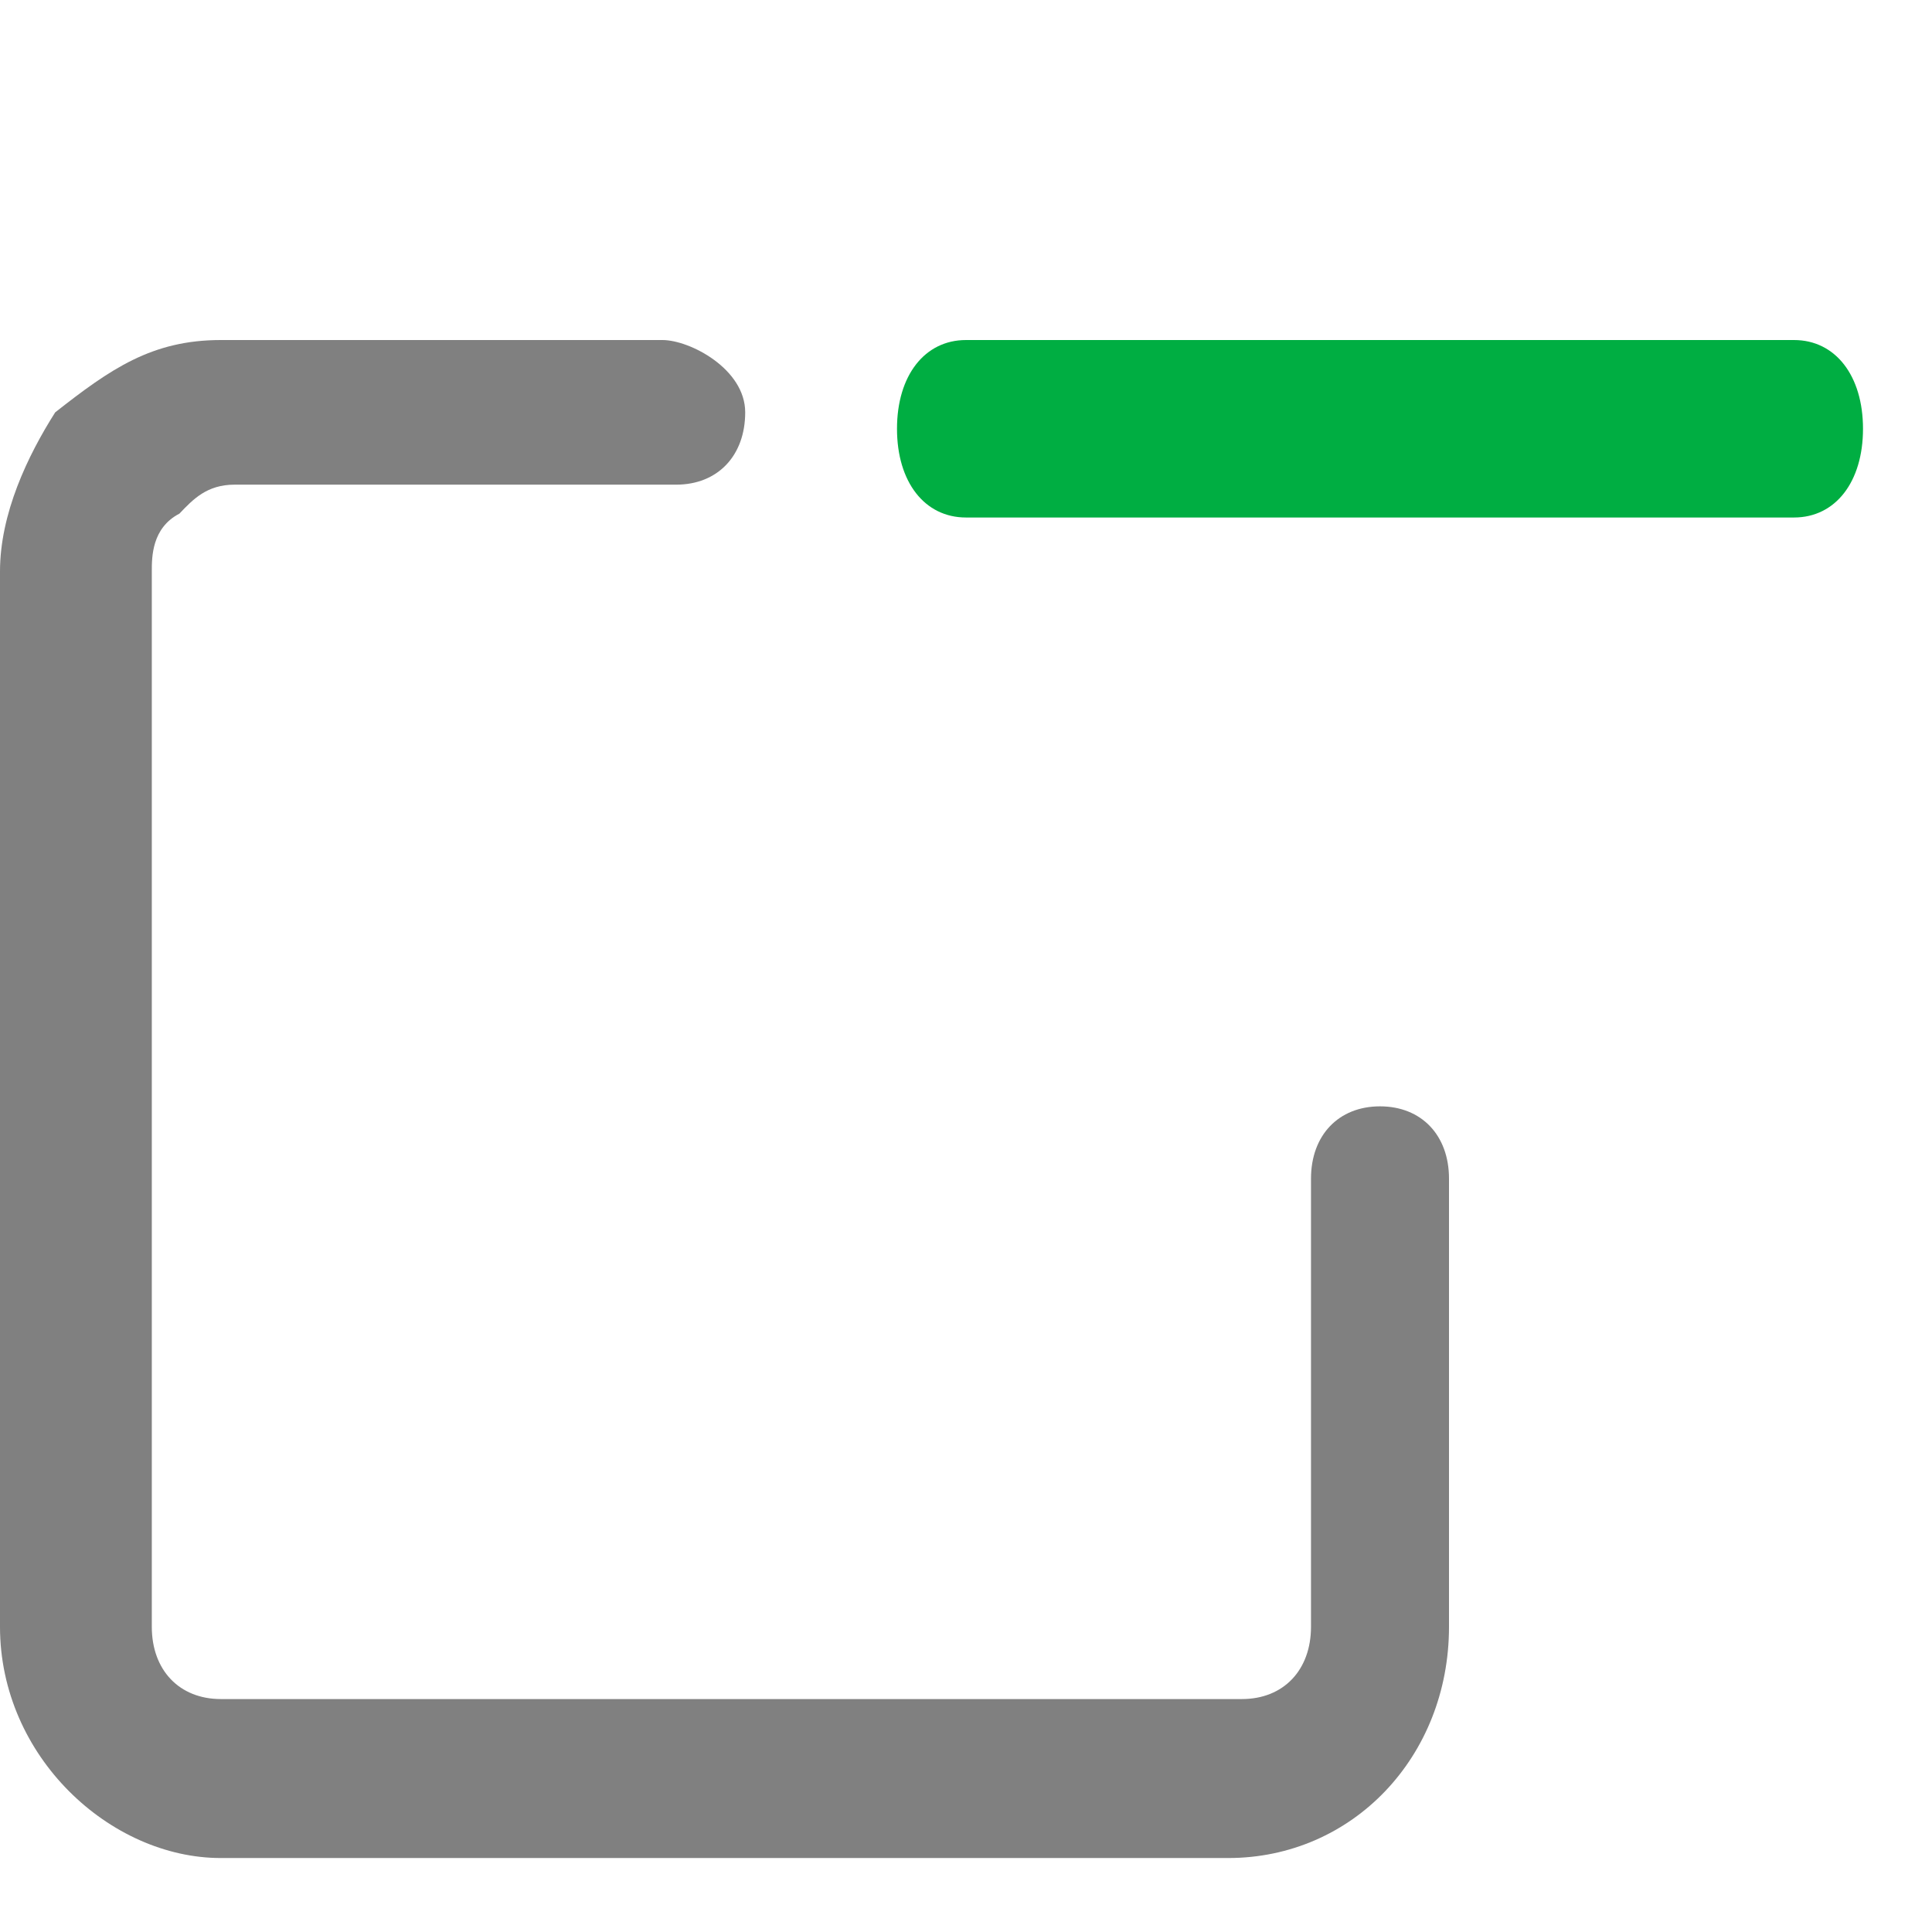
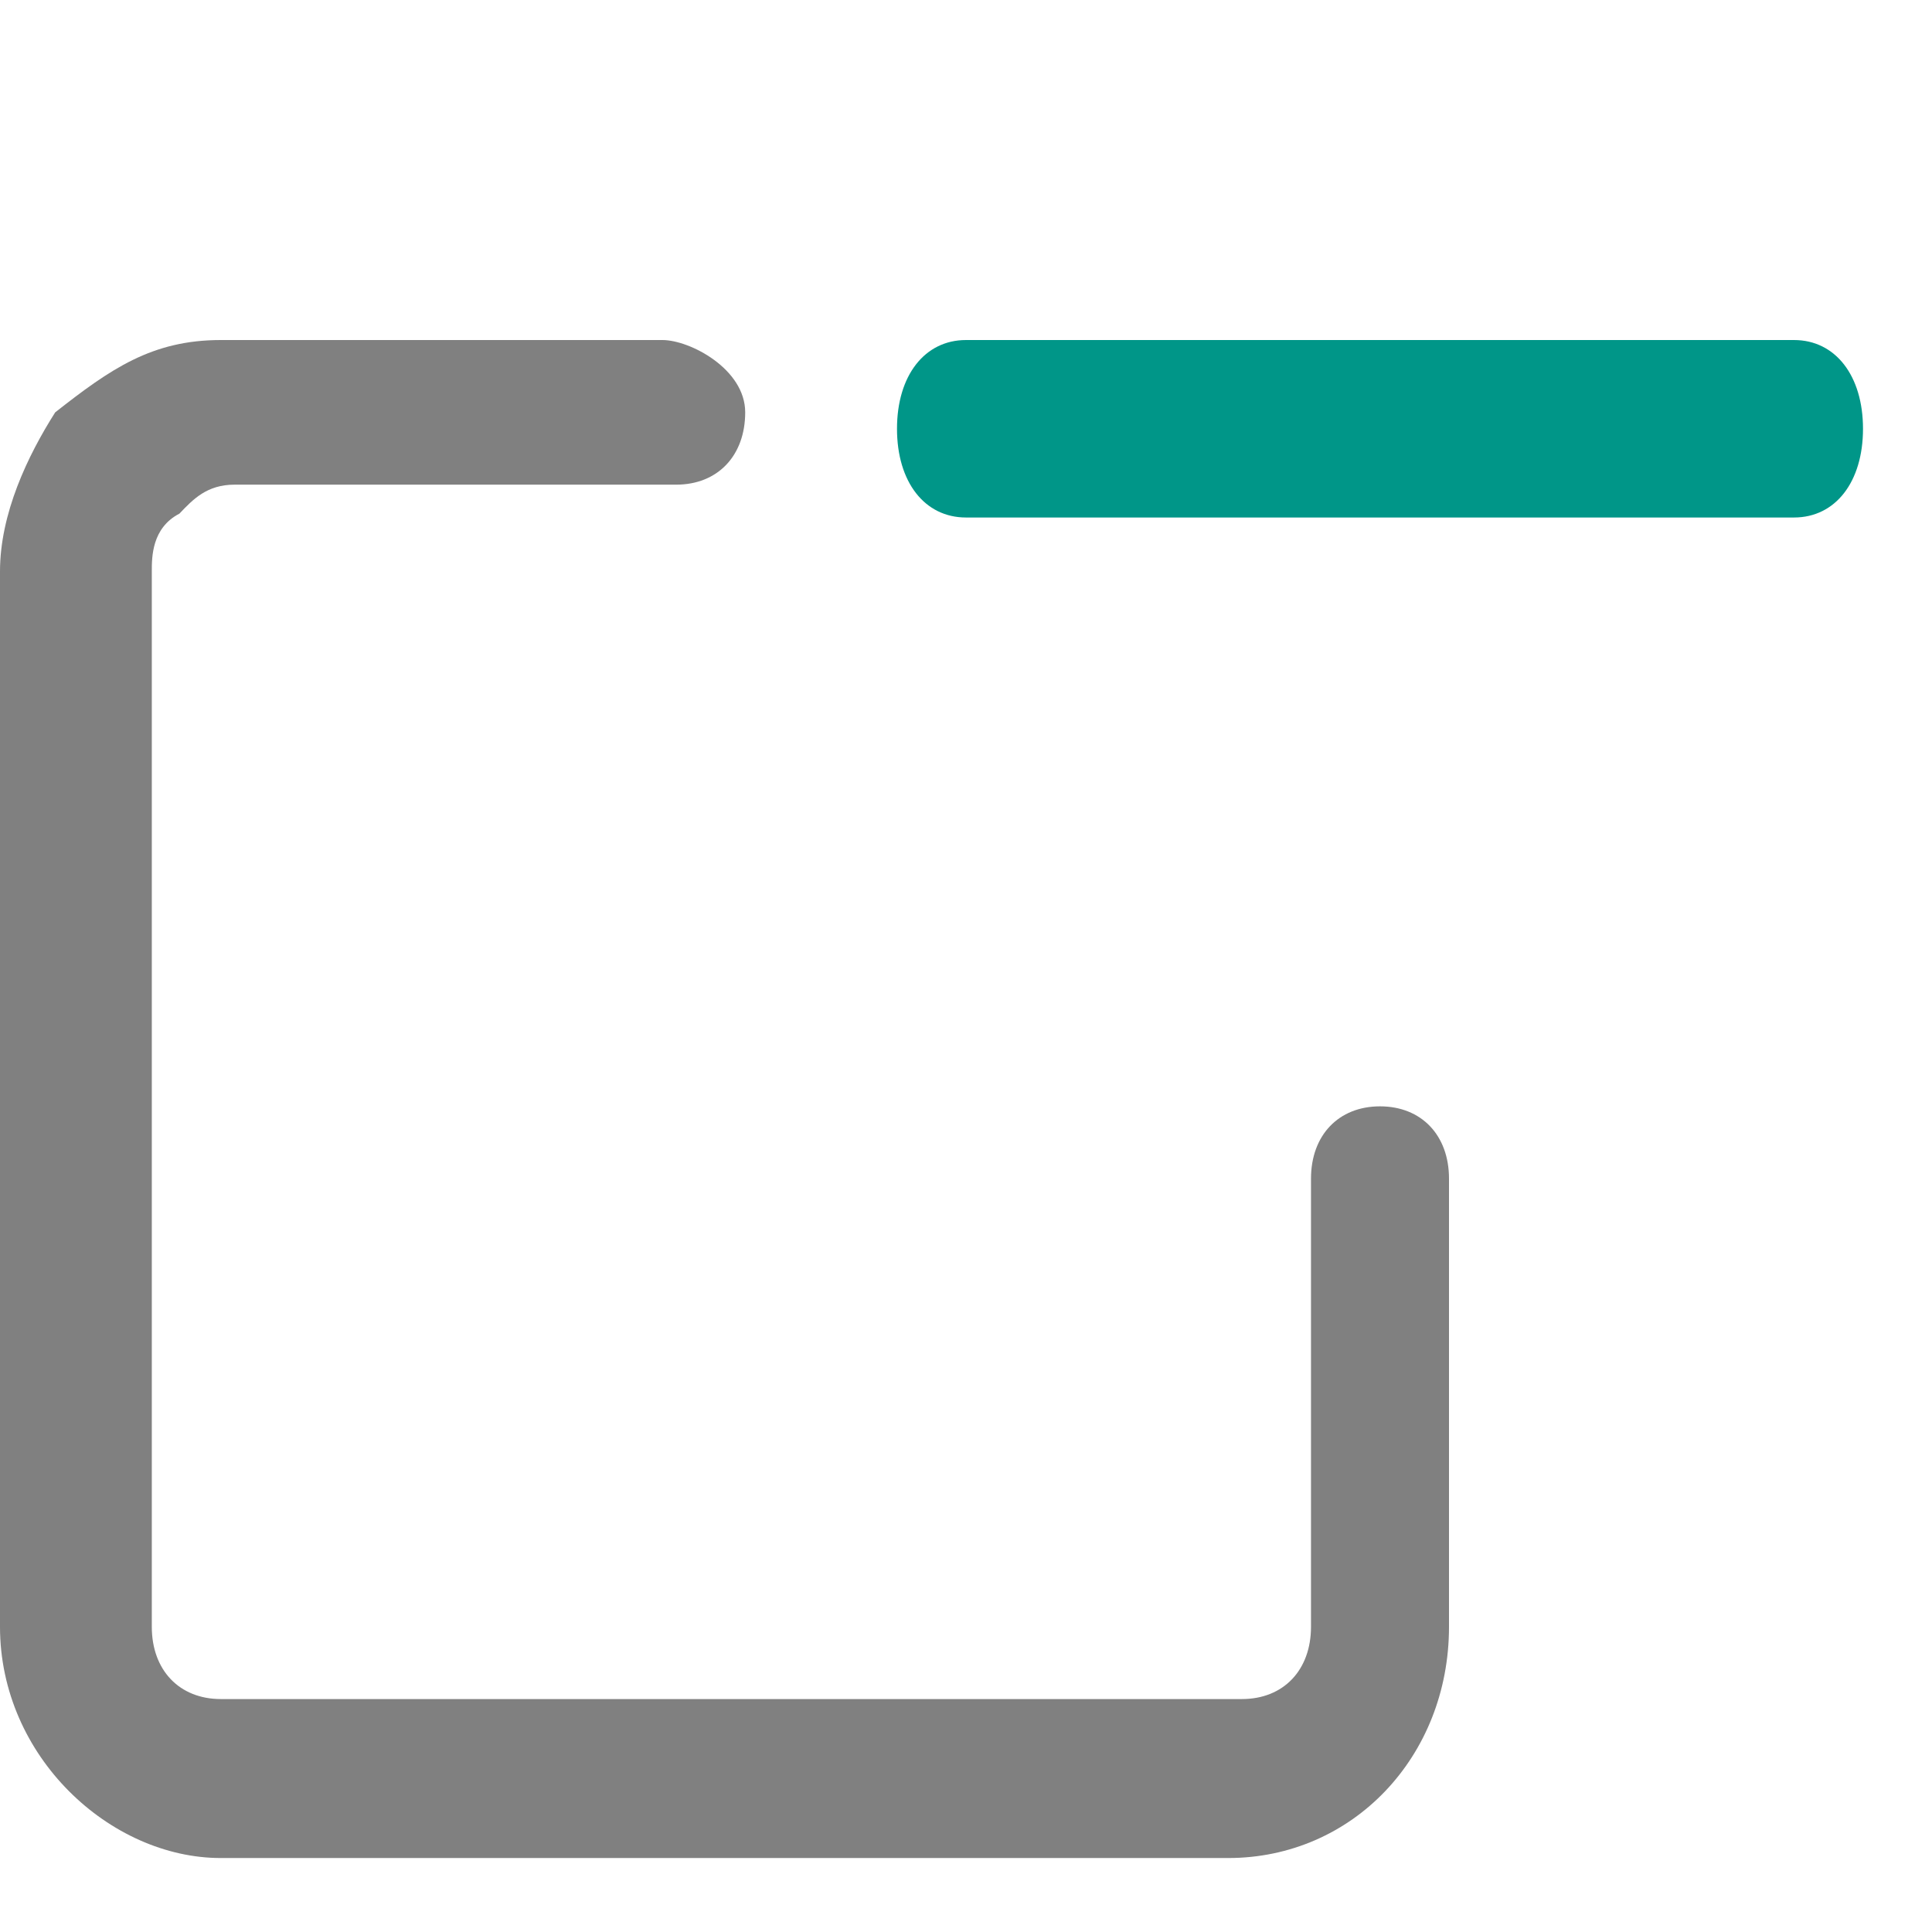
<svg xmlns="http://www.w3.org/2000/svg" width="14" height="14" viewBox="0 0 14 14" fill="none">
-   <path d="M13 3.75H7C6.7 3.75 6.5 3.493 6.5 3.107C6.5 2.722 6.7 2.464 7 2.464H13C13.3 2.464 13.5 2.722 13.5 3.107C13.5 3.493 13.3 3.75 13 3.75Z" fill="#00AE42" />
+   <path d="M13 3.75H7C6.7 3.75 6.5 3.493 6.5 3.107C6.5 2.722 6.7 2.464 7 2.464H13C13.3 2.464 13.5 2.722 13.5 3.107C13.5 3.493 13.3 3.75 13 3.75Z" fill="#009688" />
  <path d="M10 8.017C9.7 8.017 9.5 8.226 9.5 8.541V10.741V11.788C9.5 12.103 9.3 12.312 9 12.312H1.6C1.3 12.312 1.1 12.103 1.1 11.788V4.141C1.1 4.036 1.1 3.826 1.3 3.722C1.4 3.617 1.5 3.512 1.7 3.512H4.9C5.2 3.512 5.4 3.303 5.4 2.988C5.4 2.674 5 2.464 4.8 2.464H2.7H1.6C1.1 2.464 0.8 2.674 0.4 2.988C0.2 3.303 0 3.722 0 4.141V11.788C0 12.731 0.8 13.464 1.6 13.464H8.9C9.8 13.464 10.5 12.731 10.5 11.788V10.741V8.541C10.5 8.226 10.3 8.017 10 8.017Z" fill="#808080" />
</svg>
